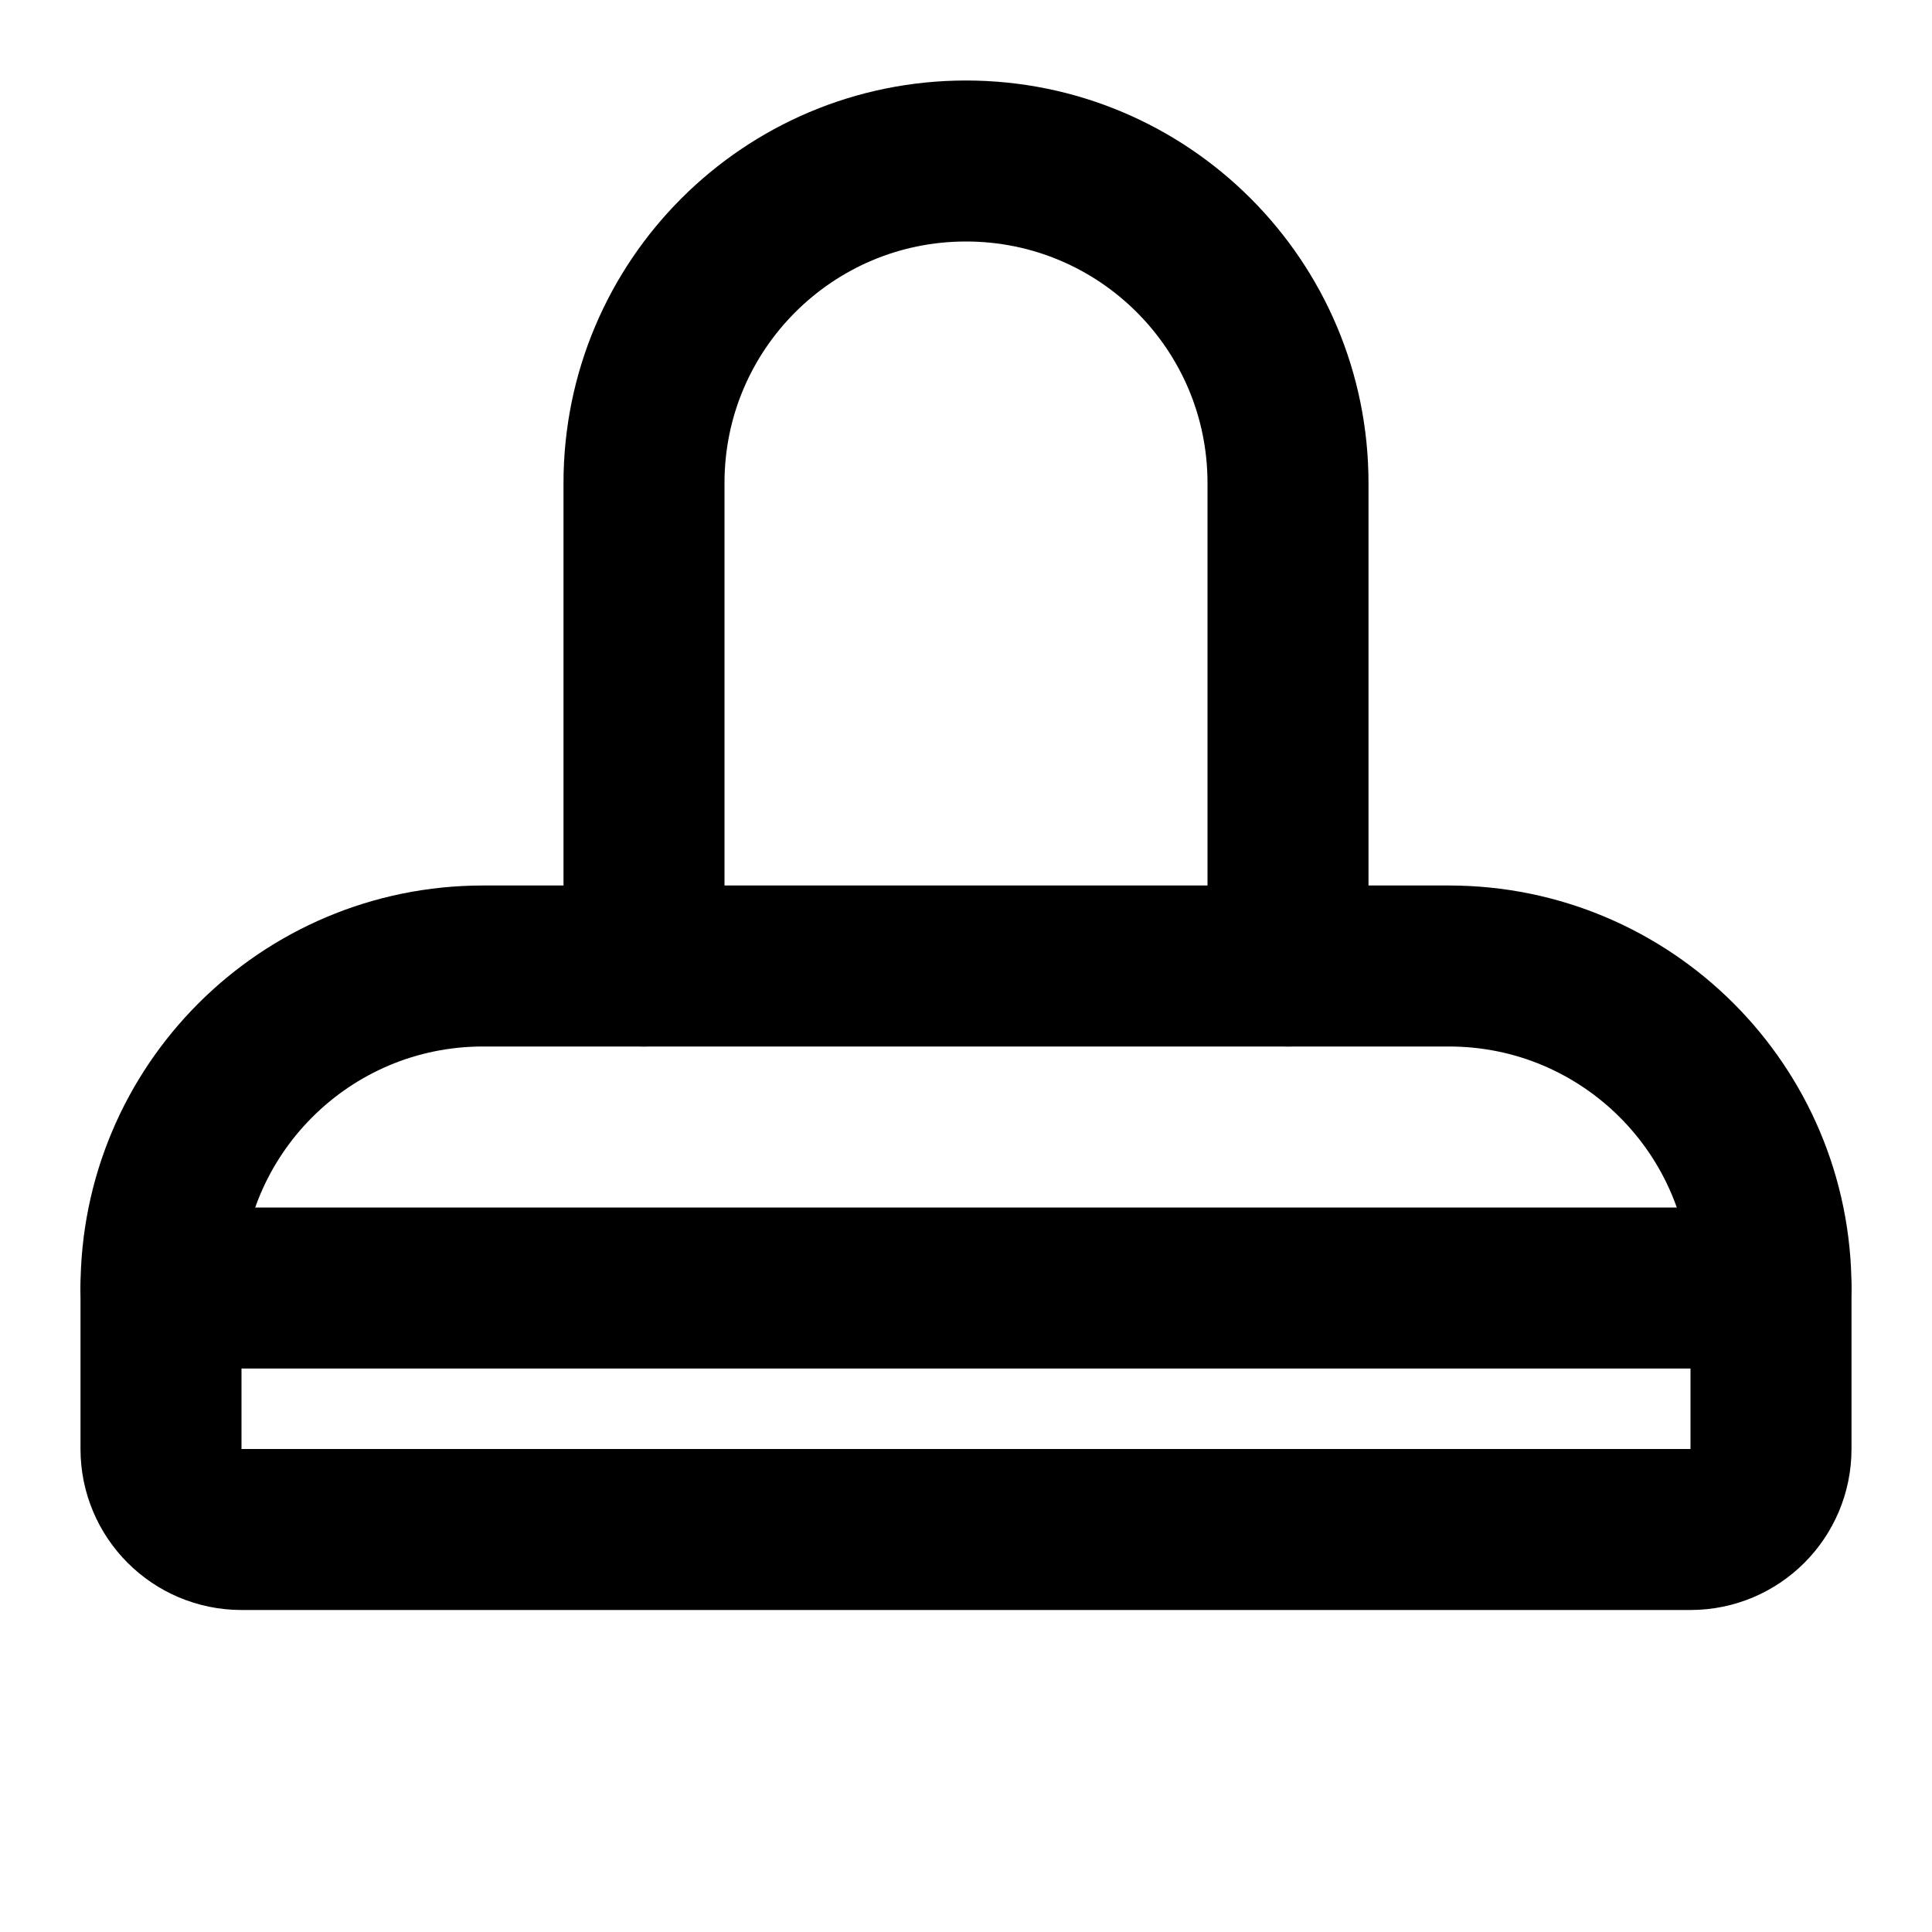
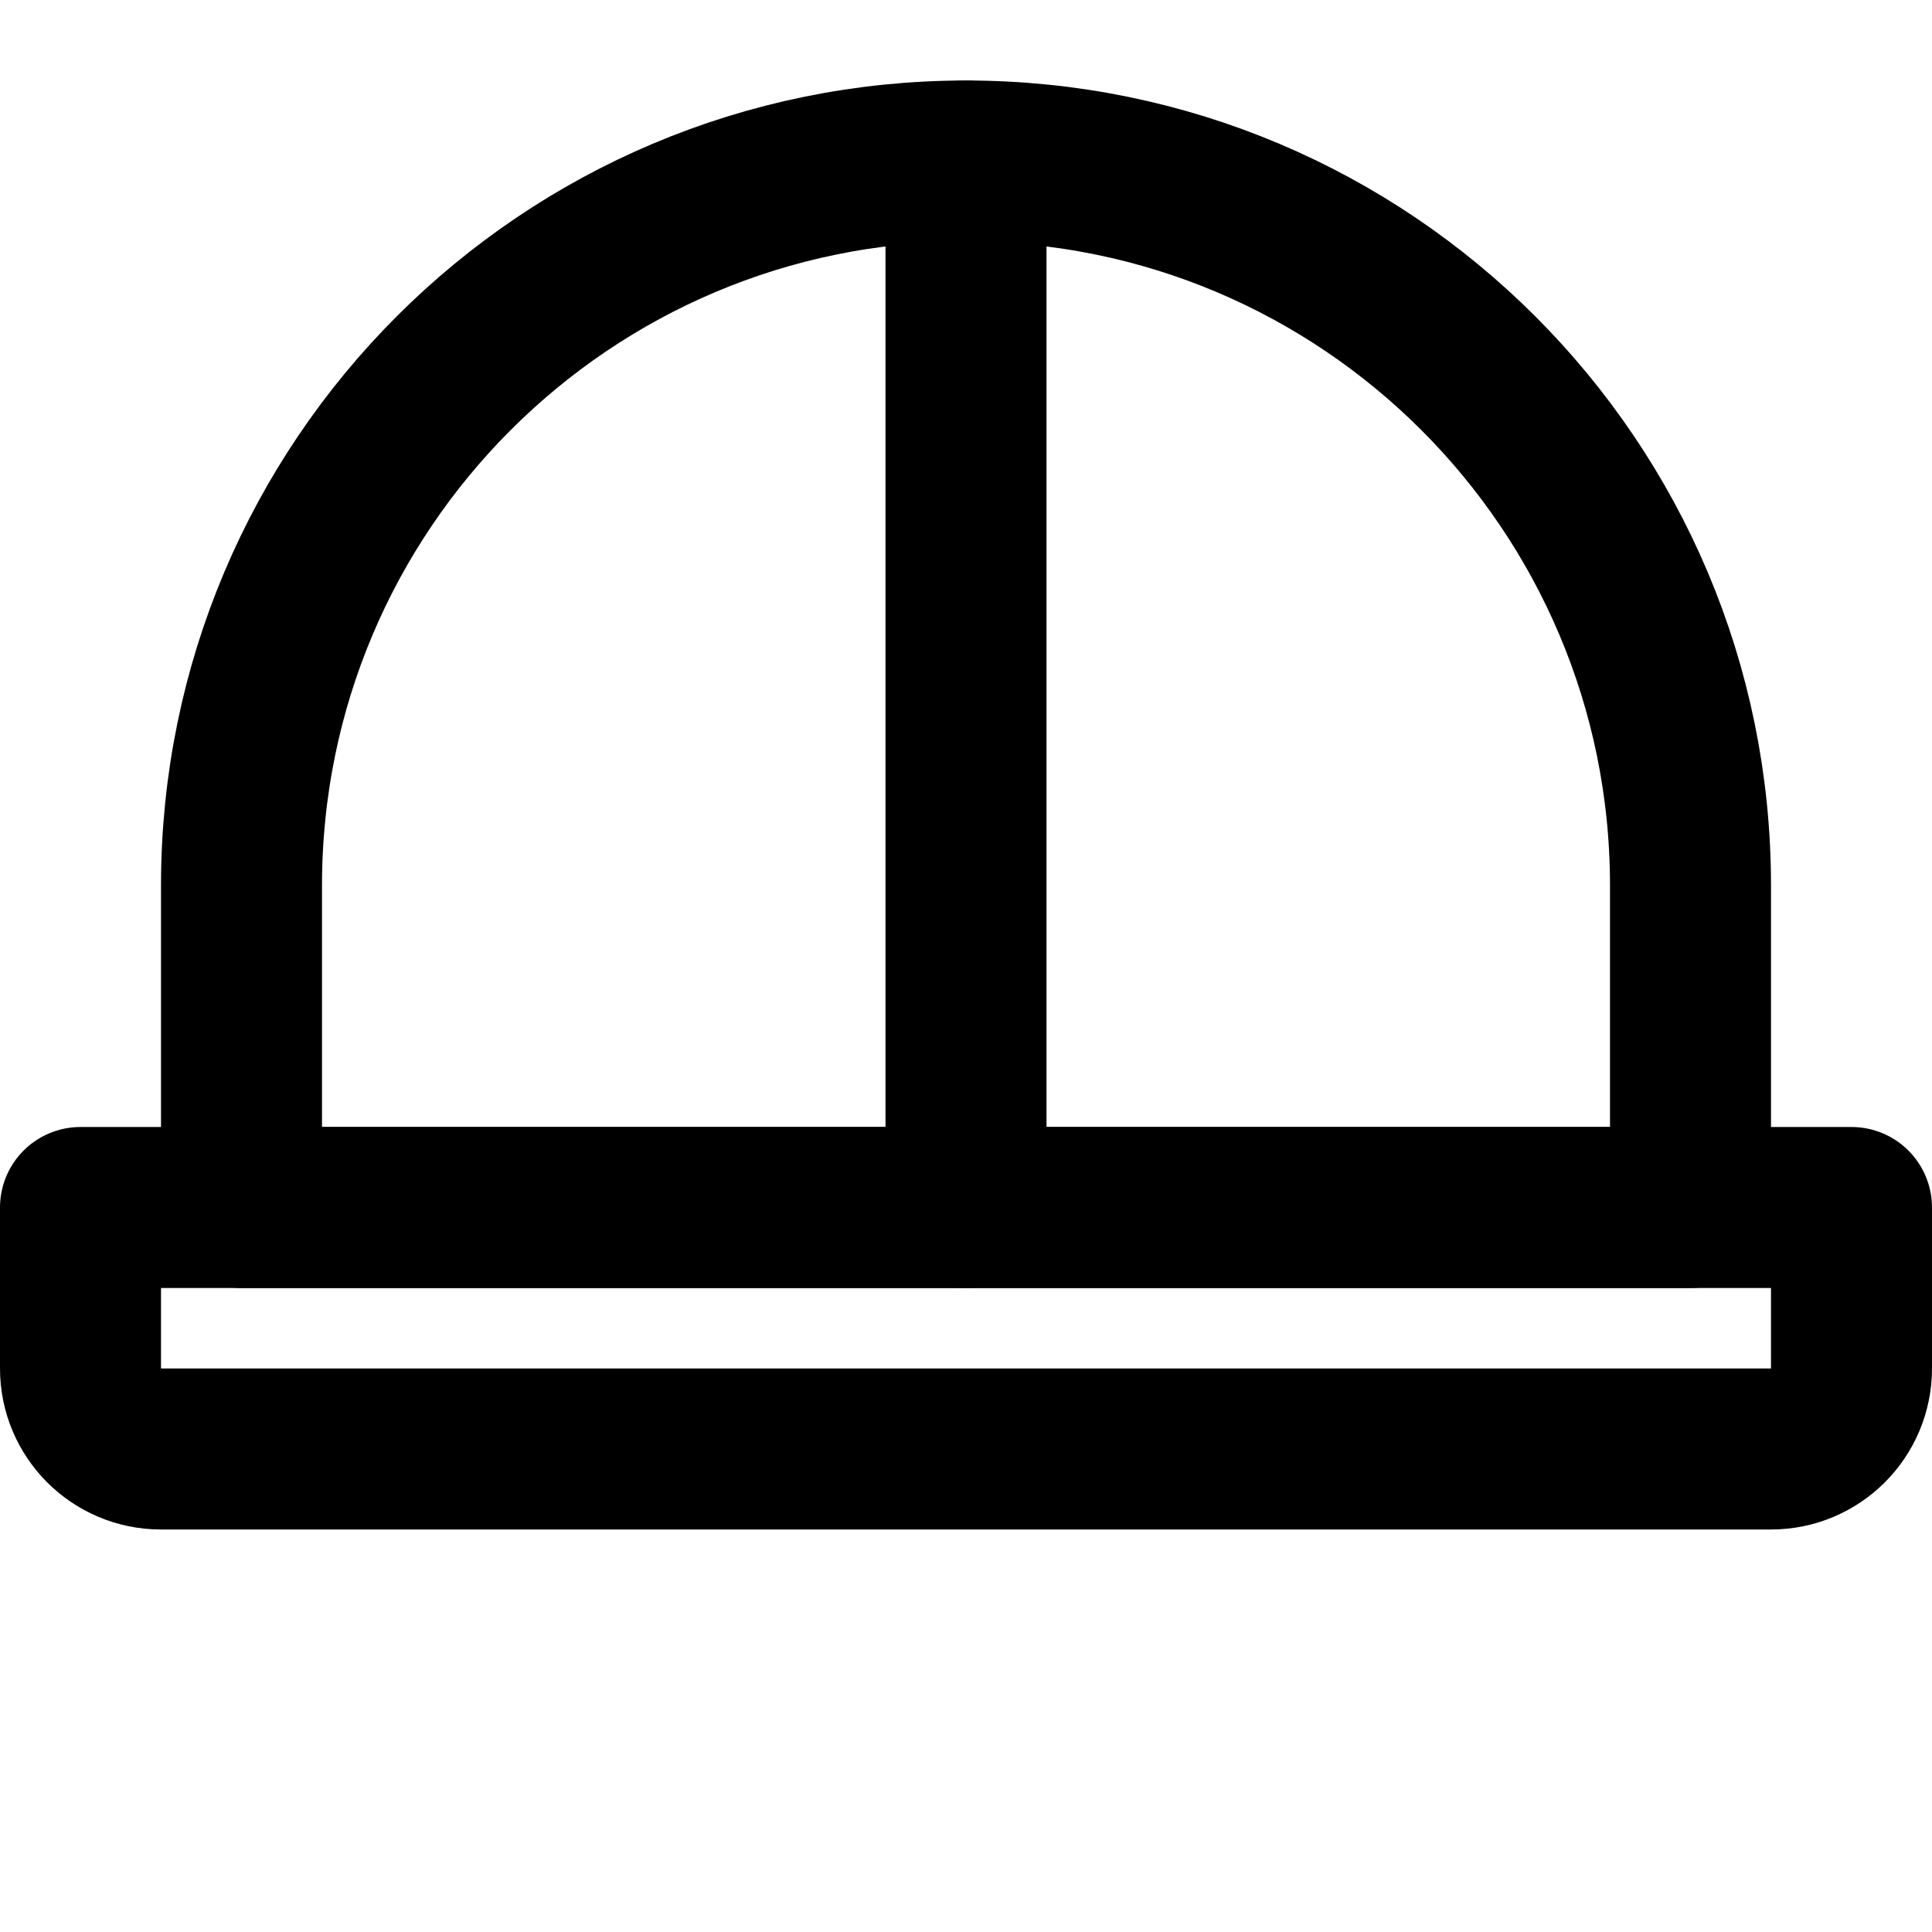
<svg xmlns="http://www.w3.org/2000/svg" viewBox="0 0 24 24" fill="none" stroke="currentColor" stroke-width="2" stroke-linecap="round" stroke-linejoin="round">
-   <path d="M2 18a1 1 0 001 1h18a1 1 0 001-1v-2a4 4 0 00-4-4H6a4 4 0 00-4 4v2z" />
-   <path d="M8 12V6a4 4 0 018 0v6" />
-   <line x1="2" y1="16" x2="22" y2="16" />
+   <path d="M12 2a9 9 0 019 9v4H3v-4a9 9 0 019-9z" />
+   <path d="M1 15h22v2a1 1 0 01-1 1H2a1 1 0 01-1-1v-2z" />
+   <line x1="12" y1="2" x2="12" y2="15" />
</svg>
